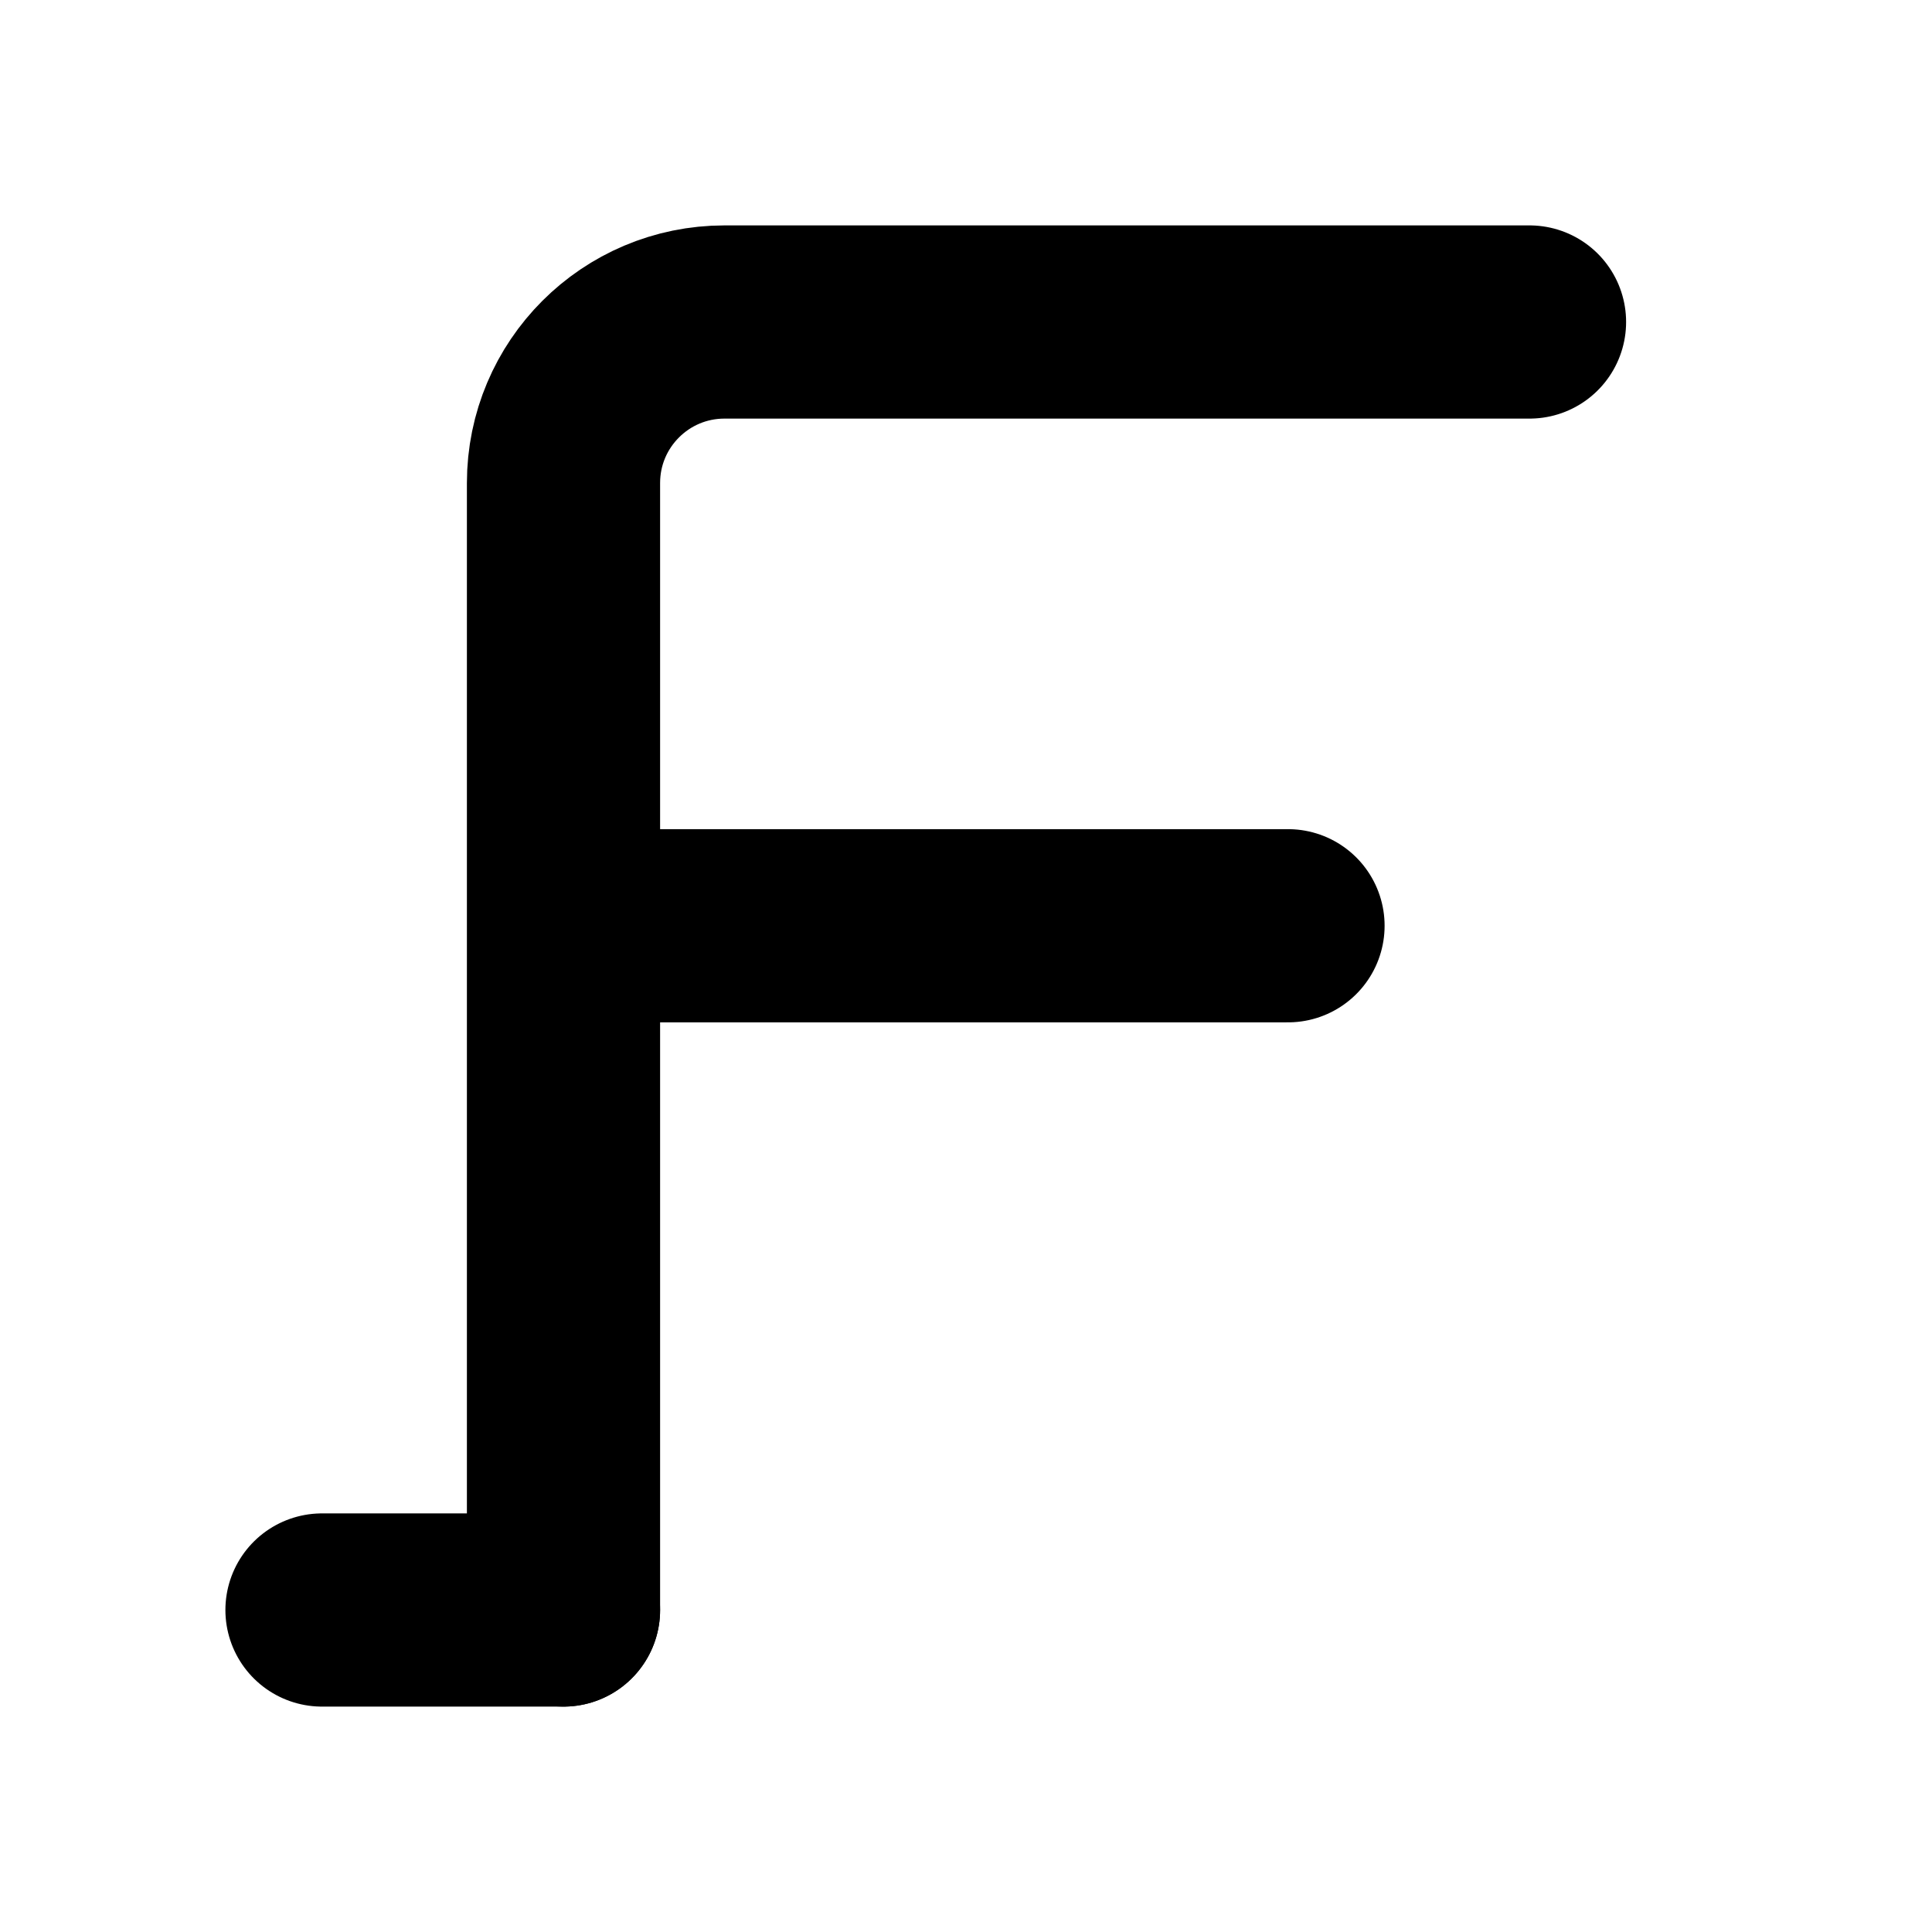
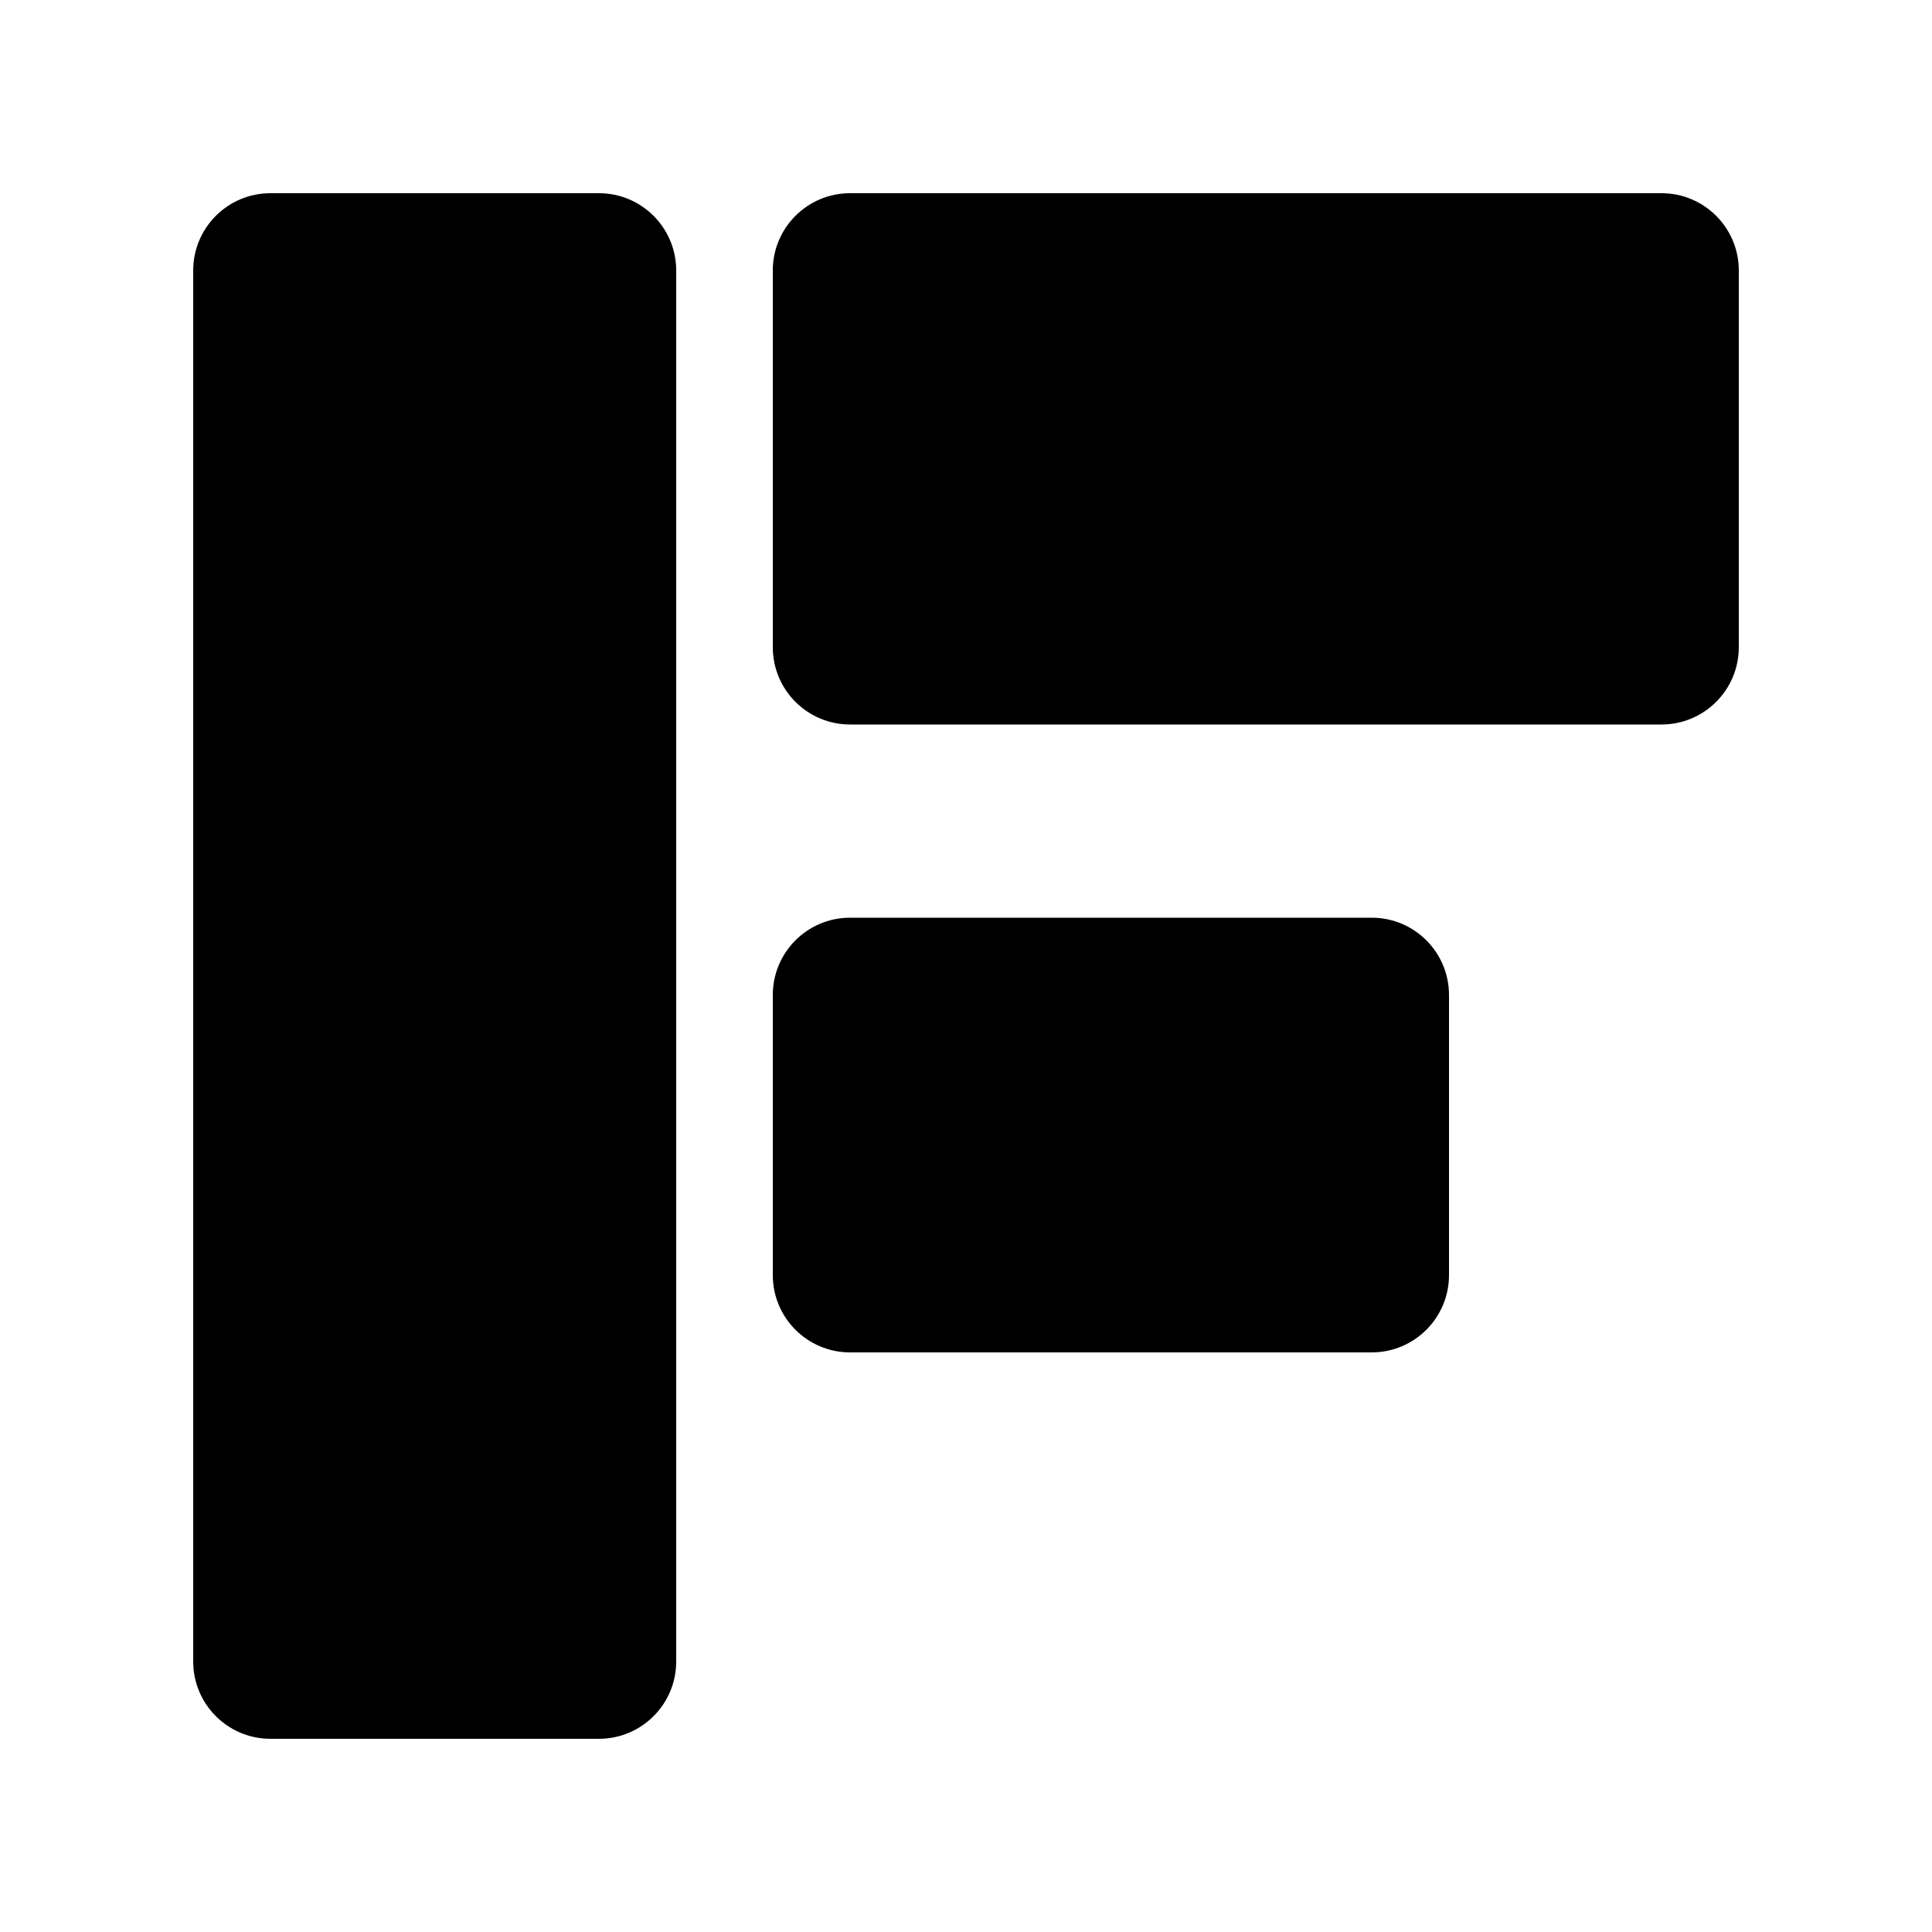
- <svg xmlns="http://www.w3.org/2000/svg" width="24" height="24" viewBox="0 0 24 24" fill="none" stroke="currentColor" stroke-width="2.4" stroke-linecap="round" stroke-linejoin="round">
-   <path d="M7 20V6a2 2 0 0 1 2-2h10M7 11.5h9" />
-   <path d="M4 20h3" />
+ <svg xmlns="http://www.w3.org/2000/svg" viewBox="0 0 200 200" role="img" aria-label="Ferese symbol: tiled F">
+   <rect x="20" y="20" width="50" height="160" rx="8" fill="currentColor" />
+   <rect x="80" y="20" width="100" height="55" rx="8" fill="currentColor" />
+   <rect x="80" y="95" width="70" height="45" rx="8" fill="currentColor" />
</svg>
